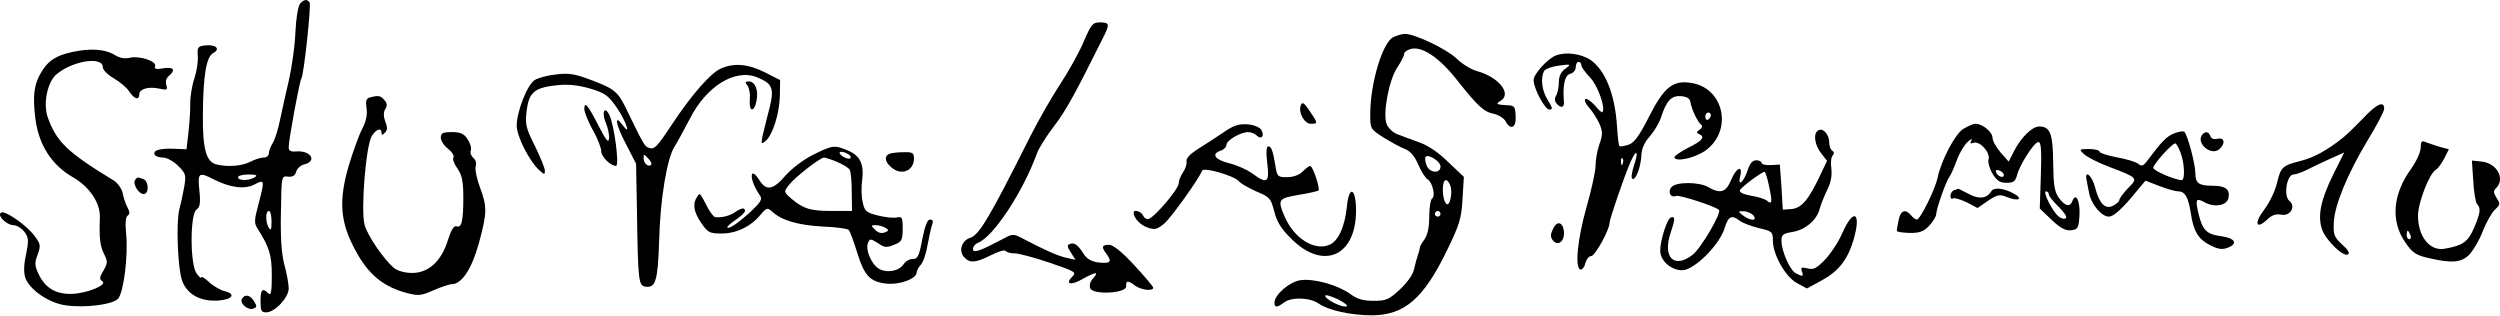
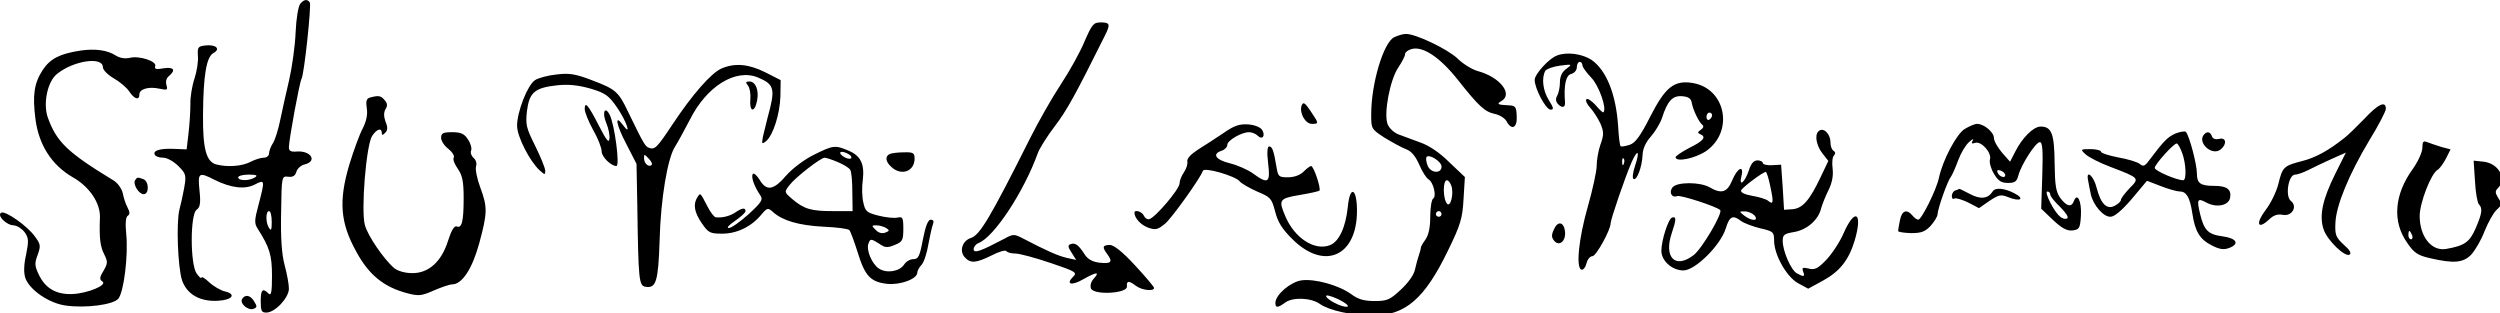
- <svg xmlns="http://www.w3.org/2000/svg" version="1" viewBox="0 0 887.619 111.951">
+ <svg xmlns="http://www.w3.org/2000/svg" version="1" viewBox="0 0 887 111">
  <path d="M106.504 1.38c-.666.856-1.428 5.333-1.619 10.094-.19 4.762-1.238 12.286-2.286 16.858-1.047 4.476-2.476 10.857-3.142 14.095-.667 3.333-1.81 7.047-2.572 8.286-.762 1.142-1.428 2.857-1.428 3.714 0 .857-.858 1.524-1.905 1.524-1.048 0-3.143.666-4.762 1.523-2.952 1.524-8.19 1.905-12.095.858-3.524-.953-4.762-5.62-4.667-17.429.095-14.38 1.238-20.762 3.714-22.095 2.667-1.429.857-3.143-2.952-2.667-2.571.286-2.762.667-2.571 3.714.19 1.905-.381 5.524-1.239 8.096-.857 2.571-1.523 6.666-1.428 9.047 0 2.476-.286 7.048-.667 10.286l-.666 5.714-4.667-.19c-4.952-.19-7.524.666-6.572 2.19.381.572 1.62.953 2.953.953 1.333 0 3.714 1.333 5.333 2.952 2.762 2.762 2.857 3.238 2.095 7.714-.476 2.572-1.238 6.095-1.714 7.81-1.143 4.571-.571 20.476.953 25.047 1.714 4.953 6.38 7.62 12.761 7.238 5.143-.285 6.572-2.38 2.381-3.333-1.523-.38-4-1.81-5.523-3.238-1.524-1.429-2.762-2.19-2.762-1.619 0 .476-.762-.19-1.715-1.524-2.285-3.333-2.285-20.857 0-22.571 1.238-.857 1.524-2.286 1.048-6.762-.667-6.476-.286-6.762 5.429-3.81 5.81 2.858 10.666 3.429 14.19 1.62 3.62-1.905 3.62-1.62 1.333 7.142-1.523 5.62-1.523 6.667-.285 8.572 4.19 6.571 5.047 9.333 5.047 16.666 0 5.81-.285 7.238-1.238 6.286-2.095-2.095-2.762-1.333-2.762 2.762 0 3.429.286 4 2 4 3.048 0 8-5.238 8-8.476 0-1.524-.666-5.238-1.524-8.381-1.047-3.905-1.428-9.81-1.238-18.667.19-12.952.19-12.952 2.572-12.666 1.619.19 2.476-.381 2.857-1.81.286-1.048 1.619-2.286 2.952-2.571 4.572-1.143 2.19-4.953-2.857-4.572-2.095.19-2.762-.19-2.762-1.524 0-2.666 3.81-23.238 4.476-24.285.953-1.524 3.524-26 2.953-27.048-.857-1.333-2.095-1.143-3.429.476zm-16 61.523c-2 1.333-6 1.333-6 0 0-.476 1.62-.952 3.715-.952 2.761 0 3.333.285 2.285.952zm5.905 15.81c0 2.761-.19 3.333-.952 2.19-1.238-1.905-1.238-6 0-6 .571 0 .952 1.714.952 3.81zM384.79 14.713c-1.524 3.714-5.334 10.571-8.477 15.333-3.142 4.762-8 13.333-10.857 19.047-14.19 28.286-17.81 34.286-20.952 35.334-3.048.952-4.19 4.571-2.286 6.762 2.096 2.38 4 2.19 9.62-.572 2.57-1.333 4.856-2 5.237-1.524.286.477 1.715.858 3.143.858 1.524 0 7.143 1.523 12.476 3.333 9.048 3.048 9.62 3.428 8 4.952-2.666 2.667-.476 3.238 3.62.857 4.761-2.666 6-2.761 3.809-.285-1.048 1.047-1.429 2.571-1.048 3.524.953 2.476 12.953 1.809 12.762-.667-.19-2.095.667-2.19 3.143-.286 2.095 1.62 6.476 2.095 6.476.762 0-.38-3.047-4-6.762-8-4.476-4.857-7.523-7.238-8.952-7.238-2.667.095-2.762.762-.762 3.429 1.905 2.666 1.238 3.333-3.047 2.857-2.477-.381-4.096-1.238-5.239-3.143-2.095-3.238-3.238-4-4.857-3.429-1.047.381-.952 1.048.381 3.048l1.62 2.571-3.43-.762c-3.142-.762-7.047-2.476-15.618-6.952-2.953-1.524-3.334-1.524-6.476.19-8.286 4.381-10.858 5.334-10.858 3.715 0-.857.762-1.81 1.715-2.19 5.523-2.096 16.095-18.191 21.047-31.905.572-1.62 3.238-5.905 6-9.524 4.286-5.62 7.238-10.953 17.81-32.19 2-4 1.81-4.667-1.429-4.667-2.666 0-3.143.666-5.81 6.762zM494.694 13.189c-3.81 1.81-8.19 16.38-8.19 27.333 0 5.143 0 5.238 4.667 8.286 2.666 1.619 6.095 3.524 7.619 4.095 1.904.667 3.428 2.476 4.761 5.524 1.048 2.476 2.572 4.857 3.334 5.238 1.714 1.048 2.857 6 1.619 6.762-.572.38-1.048 3.238-1.048 6.38 0 3.81-.571 6.572-1.714 8.191-.952 1.334-1.714 2.667-1.62 2.953 0 .285-.285 1.428-.666 2.476-.38 1.143-1.047 3.428-1.428 5.238-.381 1.905-2.477 4.762-5.048 7.143-3.905 3.619-4.857 4-9.333 4-3.715 0-5.905-.667-8.286-2.476-4.38-3.143-12.857-5.524-17.619-4.858-3.905.572-9.238 5.143-9.238 8 0 1.81.857 1.81 3.428-.095 2.667-2 9.143-1.81 12.381.476 3.238 2.286 11.429 4.096 18.667 4.096 11.62 0 18.476-5.905 26.762-23.048 4.476-9.143 5.143-11.429 5.524-18.286l.476-7.81-5.524-5.237c-3.333-3.334-7.238-6-10.38-7.048-2.667-.952-6.191-2.286-7.715-2.857-1.524-.572-3.238-2.19-3.81-3.62-1.428-3.713.858-15.809 3.81-20.094 1.238-1.905 2.38-4 2.38-4.667 0-.762 1.048-1.524 2.382-1.905 4-1.047 10 2.953 16.285 10.857 7.62 9.62 9.62 11.429 13.239 12.19 1.714.382 3.523 1.525 4.095 2.572 1.81 3.429 3.905 2.381 3.619-1.81-.095-3.237-.476-3.714-2.667-3.809-4.19-.19-4.571-.476-2.762-1.524 4.286-2.476-.571-8.571-8.476-10.666-2-.572-5.238-2.572-7.143-4.476-3.524-3.334-15.047-8.858-18.38-8.667-.953 0-2.763.571-4 1.143zm16.762 45.904c0 2.667-3.905 2.381-4.952-.38-.476-1.239-.667-2.572-.381-2.953.762-1.333 5.333 1.524 5.333 3.333zm3.524 6.953c.857 2.571-.286 7.524-1.524 6.286-1.524-1.62-1.619-8.381-.095-8.381.571 0 1.238.952 1.619 2.095zm-3.524 9.905a.954.954 0 0 1-.952.952c-.572 0-1.048-.381-1.048-.952 0-.572.476-1.048 1.048-1.048.476 0 .952.476.952 1.048zm-33.428 32.857c-1.81.38-7.524-2.572-7.524-3.81 0-.476 2 .095 4.476 1.238 2.476 1.238 3.81 2.381 3.048 2.572z" />
  <path d="M28.504 17.95c-7.333 1.143-10.666 2.858-13.333 6.858-3.048 4.666-3.714 8.857-2.571 17.619 1.238 9.143 5.81 16.19 13.238 20.476 5.904 3.333 9.81 9.143 9.619 14.286-.286 7.333.095 10.285 1.523 13.047 1.334 2.667 1.239 3.238-.285 5.905-1.429 2.286-1.429 3.048-.381 3.714 2 1.238-5.238 4.286-10.762 4.477-5.714.19-9.524-2.096-11.81-6.953-1.428-2.952-1.523-4-.38-6.952 1.142-3.143 1.047-3.81-.953-6.476-2.571-3.715-10.571-9.334-12-8.477-1.619.953 1.905 4.477 4.476 4.477 1.143.095 2.857 1.142 3.81 2.38 1.524 2.096 1.524 3.143.571 8-.857 3.715-.857 6.477-.285 8.286 1.523 4.286 8.476 9.048 14.476 9.81 7.047.952 16.476-.286 18.476-2.381 2-2.286 3.619-15.429 2.857-22.953-.38-3.904-.19-6.095.571-6.571.762-.476.762-1.238-.095-2.857-.666-1.238-1.428-3.524-1.714-5.143-.381-1.619-1.81-3.619-3.238-4.476C23.742 53.95 20.028 50.332 16.885 41.474c-1.619-4.952 0-12.571 3.334-15.238 5.904-4.762 16.285-6.285 16.285-2.38 0 .952 1.715 2.666 3.81 3.904 2.19 1.238 4.666 3.333 5.524 4.667 1.81 2.762 3.619 3.333 3.619 1.047 0-1.904 3.333-2.857 7.143-2 2.761.572 2.952.477 2.476-1.238-.381-1.238-.096-2.476.857-3.238 2.571-2.19 1.714-3.333-1.905-2.762-2.571.477-3.333.286-2.952-.762.666-1.714-5.62-3.81-9.048-2.952a6.667 6.667 0 0 1-4.857-.762c-3.048-2-7.333-2.571-12.667-1.81zM552.504 19.665c-2.857.952-8 6.667-8 8.667 0 3.142 4 10.571 5.619 10.571 1.238 0 1.143-.571-.572-3.333-2.19-3.429-2.666-8.096-1.238-10.477.477-.666 2.857-1.523 5.238-1.809 4.286-.571 4.381-.476 2.19 1.143-1.523 1.047-2.285 2.666-2.285 4.857 0 1.714-.476 3.81-.952 4.667-.572.857-.572 1.904.095 2.762 1.524 1.81 2.857 1.523 2.667-.477-.477-6 .285-9.523 2.19-10 1.143-.285 2-1.333 2-2.38 0-1.048.476-1.905 1.048-1.905.476 0 .952.571.952 1.238 0 .666 1.429 2.571 3.143 4.38 2.667 2.763 5.62 10.953 4.286 12.286-.19.19-1.429-.952-2.762-2.571-1.429-1.524-2.857-2.476-3.238-2.095-.476.476.19 1.81 1.333 3.047 1.143 1.238 2.762 3.81 3.62 5.62 1.237 2.952 1.237 4 0 7.428-.763 2.19-1.334 5.524-1.334 7.524 0 1.905-1.429 8.476-3.143 14.476-3.238 11.333-4.286 21.714-2.286 22.38.667.191 1.429-.761 1.81-2.19.285-1.333 1.238-2.571 2.095-2.571 1.333 0 6.476-9.333 6.476-11.714 0-1.334 5.143-16.381 7.429-21.62 2.19-4.952 3.047-4.095 1.238 1.239-.762 2.285-1.048 4.38-.572 4.666 1.143.762 3.048-4.095 3.238-8.571.096-2.19 1.143-4.476 2.953-6.476 1.428-1.62 3.238-4.572 3.905-6.476 2-6.286 3.81-8.096 7.238-7.81 2.19.19 3.143.857 3.333 2.286.476 2.571 2.476 6.762 3.714 7.81.667.476.476 1.142-.476 1.809-1.143.762-1.238 1.143-.286 1.524 2.381.952 1.334 2.38-3.714 4.857-2.762 1.428-4.952 2.952-4.952 3.333 0 1.905 6.952.476 10.857-2.19 9.905-6.953 6.952-22.096-4.667-24.096-6.666-1.142-9.81 1.334-15.238 12-3.428 6.762-5.238 9.239-7.238 9.905-1.524.476-2.952.762-3.238.476-.286-.285-.667-3.428-.857-6.952-.762-11.619-4.19-20-9.524-23.714-3.333-2.095-8.571-2.857-12.095-1.524zm54.952 21.238c0 .476-.476 1.238-.952 1.524-.572.38-1.048-.095-1.048-.953 0-.857.476-1.523 1.048-1.523.476 0 .952.38.952.952zm-31.333 17.238c-.286.762-.572.572-.572-.571-.095-1.048.19-1.715.477-1.334.38.286.38 1.143.095 1.905zM255.933 24.332c-3.62 1.619-10.19 9.047-17.334 19.81-5.619 8.475-6.285 9.047-8.38 8.285-1.334-.476-1.905-1.524-7.334-12.667-3.429-7.238-4.38-8.095-12.952-11.333-5.715-2.19-8-2.572-12.476-2-2.953.286-6.477 1.238-7.62 2-2.666 1.714-6.38 11.238-6.38 16.19 0 3.81 4.476 12.572 8 15.81 1.809 1.619 2 1.714 2 .19 0-.952-1.62-4.857-3.524-8.762-3.238-6.476-3.524-7.619-2.953-12.571.857-6.571 2.762-8.19 10.953-9.048 4-.38 7.333 0 11.714 1.238 5.333 1.62 6.38 2.477 9.429 6.858 3.333 4.952 5.047 10.285 2 6.095-3.143-4.286-2.477-.19 1.047 6.476l3.714 7.238.286 15.143c.381 26.476.572 28.095 2.953 28.476 3.714.572 4.476-1.905 4.952-16.38.38-14.953 2.857-29.43 5.524-33.43.857-1.333 3.238-5.714 5.238-9.523 5.905-11.81 16.19-18.19 24.095-14.953 5.905 2.477 6.286 4 3.524 14a353.683 353.683 0 0 0-1.714 6.953c-.477 2.666-.381 2.857 1.047 1.714 2.572-2.095 4.953-9.714 5.143-15.905l.095-5.81-5.428-2.761c-5.905-2.952-10.857-3.429-15.62-1.333zm-24.762 34.19c-.953.952-2.667-.476-2.667-2.38 0-1.525.095-1.525 1.62.094.952.953 1.428 1.905 1.047 2.286z" />
  <path d="M265.361 30.332c.667.857 1.048 3.047.857 4.952-.38 4.476 1.524 4.857 2.381.476.762-3.714-.476-6.857-2.762-6.857-1.333 0-1.333.381-.476 1.429zM131.266 34.617c-1.238.381-1.524 1.238-1.143 3.715.381 2.19-.095 4.571-1.428 7.238-1.143 2.095-3.238 7.904-4.762 12.857-3.81 12.857-3.238 20.571 2.476 30.857 4.476 8.286 9.81 12.571 18.095 14.762 4 1.047 5.048.952 9.334-.953 2.666-1.142 5.619-2.19 6.57-2.19 3.525 0 7.144-5.524 9.62-14.571 2.952-10.858 2.952-12.858.38-19.81-1.142-3.048-1.809-6.38-1.523-7.429.381-1.047 0-2.38-.857-3.047-.762-.667-1.238-1.905-.857-2.667.286-.762-.19-2.571-1.143-3.905-1.238-2-2.476-2.571-5.62-2.571-3.237 0-3.904.38-3.904 2 0 1.048 1.143 2.857 2.572 3.905 1.428 1.143 2.285 2.571 1.904 3.143-.38.571.286 2.285 1.429 3.904 1.619 2.286 2.095 4.477 2.095 10.381 0 8.476-.666 10.857-2.476 10.096-.857-.286-1.905 1.428-3.048 5.047-2.285 7.429-6.952 11.62-12.762 11.524-2.571 0-5.047-.762-6.285-1.714-3.81-3.238-9.429-11.524-10.476-15.334-1.429-5.238.476-28.38 2.571-31.619 1.62-2.476 3.429-3.047 3.429-1.047 0 .857.285.857 1.238-.096.857-.857.952-1.904.095-3.904-.667-1.905-.667-3.334 0-4.476.762-1.143.667-2.096-.286-3.143-1.333-1.62-2.095-1.81-5.238-.953zM461.837 37.38c-.952 2.57 1.238 6.57 3.62 6.57 2.57 0 2.475-.19-.477-4.57-2-2.953-2.571-3.334-3.143-2zM207.457 38.713c0 1.047 1.333 4.38 2.952 7.333 1.714 2.952 3.048 6.38 3.048 7.619 0 2 3.333 5.238 5.238 5.238 1.333 0-.667-14.857-2.381-18.19-1.715-3.334-2.762-.762-1.238 2.857.857 2 1.333 4.571 1.142 5.714-.19 1.619-1.142.38-3.714-4.667-3.81-7.428-5.047-8.857-5.047-5.904zM838.79 42.236c-2.763 2.857-5.906 5.905-6.953 6.667-5.714 4.571-10.381 7.048-14.857 8.19-6.667 1.715-7.143 2.096-8.572 8-.666 2.762-2.666 6.953-4.571 9.429-3.62 4.762-2.857 7.143 1.143 3.429 1.619-1.62 3.143-2.096 5.047-1.715 3.238.572 5.238-3.047 2.762-4.952-2.095-1.714-.857-9.333 1.524-9.333.857 0 2.952-.762 4.667-1.62 1.619-.857 5.333-2.57 8.19-3.904l5.143-2.286-3.81 7.62c-4.476 9.047-5.714 14.761-4.095 19.618 1.334 3.905 7.62 10 9.238 8.953.762-.477-.095-1.81-2.095-3.524-2.762-2.572-3.143-3.429-2.952-7.62.19-6.19 4.857-17.428 12-29.333 3.238-5.238 5.904-10.38 5.904-11.238 0-2.952-2.666-1.81-7.714 3.62zM434.123 47.189c-2.667 1.81-6.667 4.38-8.952 5.81-2.667 1.714-4.096 3.237-3.905 4.285.19.952-.381 2.667-1.238 3.905s-1.524 2.952-1.524 3.904c0 2-8.667 12.19-10.762 12.667-.667.19-1.524-.38-1.905-1.238-.571-1.429-3.333-2.286-3.333-1.048 0 1.905 2.286 4.381 4.952 5.334 2.572.857 3.334.666 5.905-1.429 2.476-2.095 12.476-16.095 13.429-18.762.38-1.428 11.523 1.81 13.047 3.715.572.761 3.429 2.38 6.19 3.619 4.763 2 5.144 2.38 6.382 7.047.952 3.81 2.476 6.286 6.285 10 11.238 11.048 22.762 5.905 22.762-10.19 0-8.095-2.476-9.238-3.238-1.524-.762 7.428-3.143 12.476-6.38 13.714-5.43 2.095-12.572-2.571-15.81-10.286-2.476-5.809-2.19-6.285 5.047-7.523 3.62-.572 6.762-1.334 7.048-1.524.667-.667-2-8.762-2.952-8.762-.381 0-1.62.952-2.667 2-1.238 1.238-3.333 2-5.524 2-3.238 0-3.524-.19-4.095-3.714-.953-5.81-1.524-7.238-2.572-7.238-.666 0-.857 2.095-.38 6 .857 6.952 0 7.523-5.334 3.619-1.81-1.334-5.524-2.953-8.19-3.62-5.143-1.237-6.477-3.333-2.953-4.476 1.143-.38 2-1.333 2-2.095 0-1.524 4.953-4.476 7.715-4.476 1.047 0 2.38.571 3.047 1.238 1.62 1.62 2.857.095 1.62-2-.667-1.048-2.667-1.81-4.953-2-3.143-.19-4.953.381-8.762 3.048zM697.075 45.76c-2.857 1.714-7.81 11.048-9.143 17.333-.857 4.19-6.19 14.858-7.333 14.858-.476 0-1.429-.667-2.095-1.524-2-2.381-3.715-1.715-4.381 1.619-.381 1.714-.667 3.524-.667 3.905 0 .38 2 .666 4.571.761 3.62 0 4.953-.476 6.953-2.57 1.333-1.525 2.476-3.334 2.476-4.191.095-2 3.429-11.524 4.667-13.143.571-.762 1.714-3.429 2.666-6 .953-2.572 2.667-5.429 3.905-6.476 1.143-1.048 1.714-1.239 1.238-.477-.571 1.048-.38 1.238.762.858 2.19-.858 6.095 3.523 5.333 5.904-.285 1.048.381 3.334 1.429 5.048 1.524 2.571 2.667 3.238 4.952 3.238 2.477 0 3.143-.476 3.715-2.667.952-3.714 6.095-11.81 7.619-11.81.952 0 1.143 3.048.857 11.81l-.381 11.81 4.19 4c3.143 2.952 4.953 3.905 6.858 3.714 2.476-.286 2.761-.762 3.047-5.238.286-5.048-1.238-8.38-2.476-5.238-.857 2.38-2.571 2-4.857-1.048-1.524-2.19-1.905-4.38-2-12.38-.095-10.382-1.048-12.953-4.953-12.953-2.571 0-6.571 4-9.047 8.952l-1.81 3.524-2.857-3.238c-1.524-1.81-2.857-4.095-2.857-5.143 0-2.095-3.524-5.047-6-5.047-.857 0-2.762.857-4.38 1.81zm14.381 16.381c0 1.333-2.286.476-2.762-1.048-.286-.666.19-.952 1.143-.571.952.381 1.619 1.048 1.619 1.62zm16 6.952c0 .572 1.619 2.572 3.524 4.381 2 2 3.047 3.62 2.476 4-.571.381-1.81.096-2.571-.666-2.19-1.715-5.715-8.857-4.477-8.857.572 0 1.048.476 1.048 1.142zM645.17 46.617c-1.428 1.334-.666 5.143 1.429 7.81l2.095 2.666-2.762 5.81c-3.904 8.19-6.38 11.048-10 11.333l-2.952.19-.476-8-.572-8-3.238.191c-1.81.096-3.238-.285-3.238-.762 0-.476-.857-.952-1.905-.952-1.333 0-2.285 1.143-3.047 3.524-1.429 4.286-3.62 6.095-2.667 2.19 1.048-4.19-1.333-3.238-3.238 1.334-1.81 4.38-3.81 4.952-8.095 2.476-3.334-1.905-11.429-1.905-13.048 0-1.428 1.714-.38 3.905 1.62 3.143 1.142-.477 14 3.714 15.237 4.952 1.048.952-6.476 13.81-9.428 16-6.572 5.048-10.667.762-7.715-7.905 1.62-4.762 1.62-5.905.096-5.428-1.334.38-3.81 8.095-3.81 11.81 0 3.523 3.81 6.952 7.81 6.952 4.19 0 13.238-8.953 15.047-14.953 1.334-4.286 2.476-4.857 5.429-2.571 1.047.762 4.095 1.905 6.762 2.571 4.666 1.048 4.952 1.334 4.952 4.381 0 5.048 4.476 12.953 8.572 15.143l3.523 1.905 5.238-2.857c5.905-3.238 9.143-7.238 11.238-14.19 2.953-9.906.191-11.906-3.904-2.668-1.334 3.143-4.19 7.429-6.19 9.524-2.953 3.048-4.096 3.62-6.191 3.048-2.19-.476-2.476-.381-2 1.048.762 1.904.286 2-2.19.666-2.096-1.143-5.048-7.905-5.048-11.524 0-2.19.571-2.571 4-3.142 4.571-.762 8.666-4.286 9.619-8.381.38-1.334 1.524-4.286 2.571-6.381 1.333-2.667 1.81-5.143 1.524-7.715-.286-2-.095-4.19.476-4.666.572-.667.572-1.238-.19-1.715-.572-.38-1.048-1.619-1.048-2.857 0-3.238-2.667-5.714-4.286-4zm-17.047 19.62c1.238 5.714 1.047 6.57-.857 4.952-.762-.572-3.238-1.334-5.62-1.715-2.57-.476-4.095-1.142-3.904-1.904.38-1.048 7.619-6.477 8.762-6.572.285 0 1.047 2.286 1.619 5.238zm-5.62 10.19c1.62 2.095-.952 2.095-3.618.095-1.905-1.524-1.905-1.524.19-1.524 1.143 0 2.667.667 3.429 1.429zM771.837 47.38c-2.762 1.237-4.095 2.57-9.333 9.523-1.524 2.095-2.096 2.286-3.334 1.238-.857-.667-4.285-1.714-7.619-2.286-3.333-.666-6.095-1.523-6.095-2 0-.476-1.714-.952-3.714-.952-3.62 0-3.715.095-1.715 1.905 1.048.952 5.048 3.047 8.953 4.476 10.19 3.905 10.19 3.905 6.571 7.524-1.714 1.81-3.047 3.619-3.047 4.095 0 .571-1.048 1.524-2.19 2.095-2.763 1.524-4.953-.666-6.382-6.19-1.047-4.476-4-6.953-3.047-2.667.19 1.238.666 3.429.952 4.857.857 3.81 4.476 8 6.952 7.905 1.429 0 4-2.19 7.62-6.381l5.333-6.38 4.952 1.904c2.667 1.047 5.714 1.905 6.762 1.905 2.286 0 3.524 2.095 4.38 7.714.953 6.476 2.668 9.238 6.763 11.333 2.952 1.524 4.38 1.714 6.38.953 3.715-1.429 2.572-3.429-2.38-4.096-5.143-.666-6.572-2.095-8-7.904-1.238-5.239-.953-5.81 2.19-4.096 3.715 2 8.095 1.048 8.476-1.81.477-2.856-1.238-4.094-5.523-4.094-5.048 0-6.286-.858-6.286-4.477 0-3.142-2.667-13.333-3.905-14.666-.286-.381-2-.095-3.714.571zm2.38 6.856c1.43 3.81 1.62 9.715.382 9.715-2.286 0-10.095-3.334-10.095-4.381 0-1.238 6.666-8.667 7.81-8.667.38 0 1.237 1.524 1.904 3.333zM782.123 47.57c-2.858 2.857 2.666 8 5.81 5.428 2.285-1.905 1.904-4.38-.572-3.714-1.238.286-2.286 0-2.572-.952-.571-1.524-1.619-1.81-2.666-.762zM859.456 52.427c0 1.524-1.524 4.857-3.333 7.428-6.667 9.143-7.429 18.762-2 26.381 2.38 3.524 3.809 4.381 7.904 5.334 8.572 2 12 1.714 14.857-1.334 1.334-1.524 3.524-5.143 4.667-8.285 1.238-3.048 3.048-6.286 4.095-7.334 2.19-2.095 2.19-2.095.572-4.666-.953-1.524-.953-2.19 0-3.143 3.333-3.334.38-8.762-4.953-9.429l-3.619-.38.477 7.237c.19 3.905.857 7.62 1.333 8.19 1.428 1.43 1.238 3.144-1.048 8.477-2.19 5.048-4 6.286-10.571 7.429-5.143.857-9.334-4.381-9.334-11.715 0-4.571 4-15.047 6.381-16.38.762-.477 2-2.191 2.953-4l1.619-3.239-3.238-.857c-1.81-.571-4.095-1.333-5.048-1.714-1.333-.572-1.714-.19-1.714 2zm-3.62 31.047c.287.762.096 1.429-.38 1.429-.572 0-.953-.667-.953-1.429 0-.857.096-1.523.381-1.523.19 0 .572.666.953 1.523zM288.6 54.998c-3.43 1.715-7.62 4.953-9.62 7.238-4.476 5.238-6.952 5.715-9.428 1.62-1.048-1.715-2.19-2.667-2.477-2.096-.666 1.048.572 4.476 2.667 7.524 1.048 1.524.572 2.38-4.19 6.762-2.953 2.666-6.096 4.857-6.953 4.857-.952 0 0-1.048 2.096-2.476 2.095-1.429 3.81-2.953 3.81-3.524 0-1.333-1.239-1.143-3.62.476-1.81 1.238-4.571 2-6.952 1.714-.572-.095-1.905-1.81-2.953-3.904-2.571-4.953-2.476-4.857-3.524-3.238-1.619 2.476-1.142 5.333 1.524 9.238 2.381 3.428 2.953 3.714 7.238 3.714 5.238 0 10.381-2.476 13.905-6.762 2.095-2.476 2.381-2.476 4.095-.952 3.334 3.047 9.048 4.762 17.81 5.238 4.857.19 9.047.762 9.333 1.238.381.38 1.714 4 2.953 7.905 2.571 8.38 4.571 10.476 10.476 11.142 4.571.477 10.666-1.714 10.666-4 0-.571.667-1.904 1.524-2.761.857-.953 1.905-4.19 2.381-7.143.572-2.953 1.238-6.19 1.62-7.143.475-1.143.19-1.714-.763-1.714-.952 0-1.81 2.19-2.762 6.952-1.142 6.095-1.619 7.048-3.428 7.048-1.143 0-2.572.857-3.238 1.904-1.62 2.477-6.19 3.238-8.953 1.429-2.476-1.62-4.571-6.572-3.714-8.857.667-1.81.857-1.81 3.905.095 2 1.429 2.952 1.429 5.428.381 2.667-1.048 3.048-1.62 3.048-5.714 0-4-.286-4.381-2-4-1.143.285-4.095 0-6.762-.667-4.19-1.048-4.762-1.524-5.428-4.667-.477-1.81-.572-5.523-.19-8 .666-5.714-.763-8.666-5.239-10.476-4.571-1.905-5.238-1.905-12.286 1.62zm12.666-.19c.762.476 1.048 1.143.571 1.428-.476.286-1.81-.095-2.857-.857-2.095-1.619-.095-2.095 2.286-.571zm-4.095 2.666c2.095.858 4.095 2.096 4.476 2.762.476.667.762 4.286.762 8l.095 6.667h-6.952c-7.715 0-10.19-.667-14.477-4.286-2.857-2.476-2.857-2.476-.952-4.952 2-2.667 11.048-9.714 12.476-9.714.476 0 2.572.666 4.572 1.523zm17.238 23.429c1.238.762 1.238 1.048-.286 1.619-1.143.476-2.476.095-3.428-.952-1.524-1.524-1.524-1.62.285-1.62 1.048 0 2.667.477 3.429.953zM315.742 54.617c-1.81.762-1.619 2.762.572 4.667 3.523 3.238 8.19 1.524 8.19-3.048 0-2-.571-2.285-3.81-2.19-2.095 0-4.285.286-4.952.571zM47.933 63.95c-.857 1.43 1.333 4.953 3.047 4.953 2 0 1.905-4.571-.095-5.333-2.095-.762-2.19-.762-2.952.38z" />
  <path d="M693.742 67.57c-.762.285-1.238 1.238-1.238 2 0 .857.38 1.238.952.857.476-.286 2.667.38 4.857 1.428l3.81 2 3.714-2.571c3.333-2.19 4.095-2.381 6.667-1.333 4.19 1.714 6.095.666 2.285-1.334-3.619-1.904-6.952-2.19-7.81-.666-1.618 2.571-4.285 2.857-7.904.952-2-1.048-3.714-1.905-3.905-1.905-.095.095-.762.381-1.428.572zM551.36 81.38c-.951 1.904-.951 2.856.096 4.094 1.81 2.096 4.19 0 3.81-3.333-.381-3.429-2.572-3.905-3.905-.762zM85.933 106.046c-1.048 1.524 2.095 4.286 4 3.524 1.333-.477 1.333-.858.286-2.572-1.334-2.286-3.239-2.666-4.286-.952z" />
</svg>
